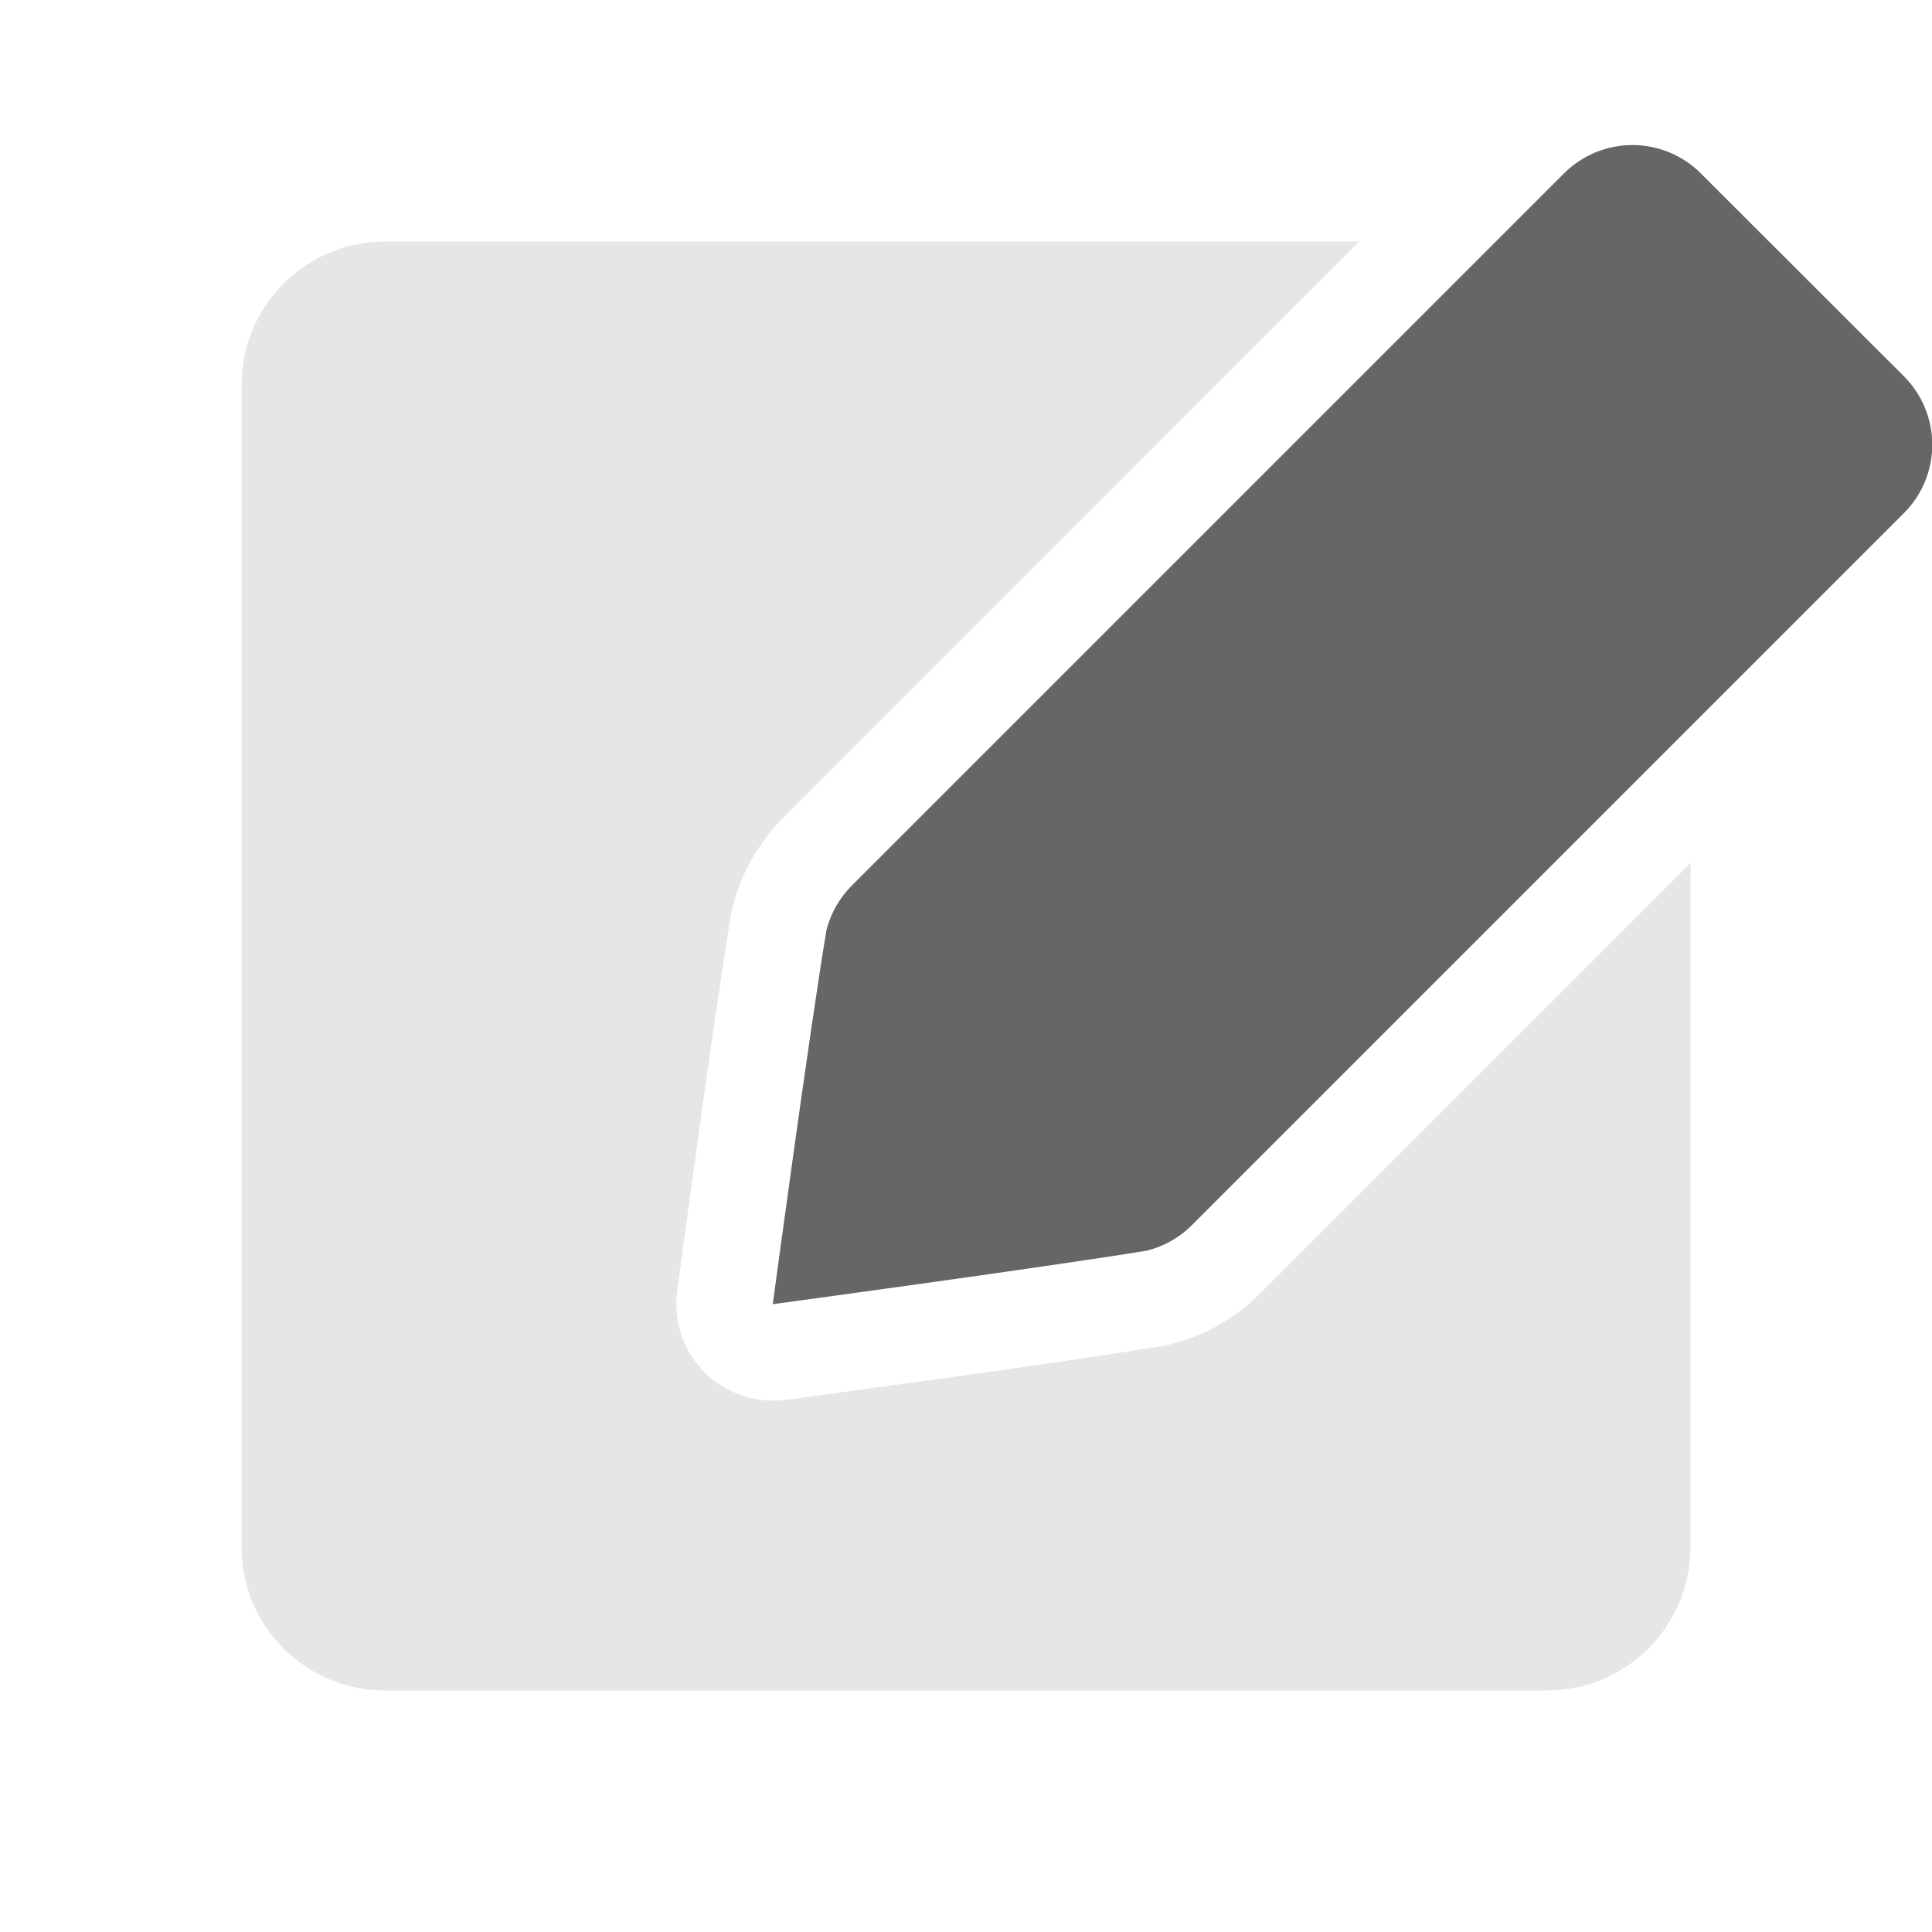
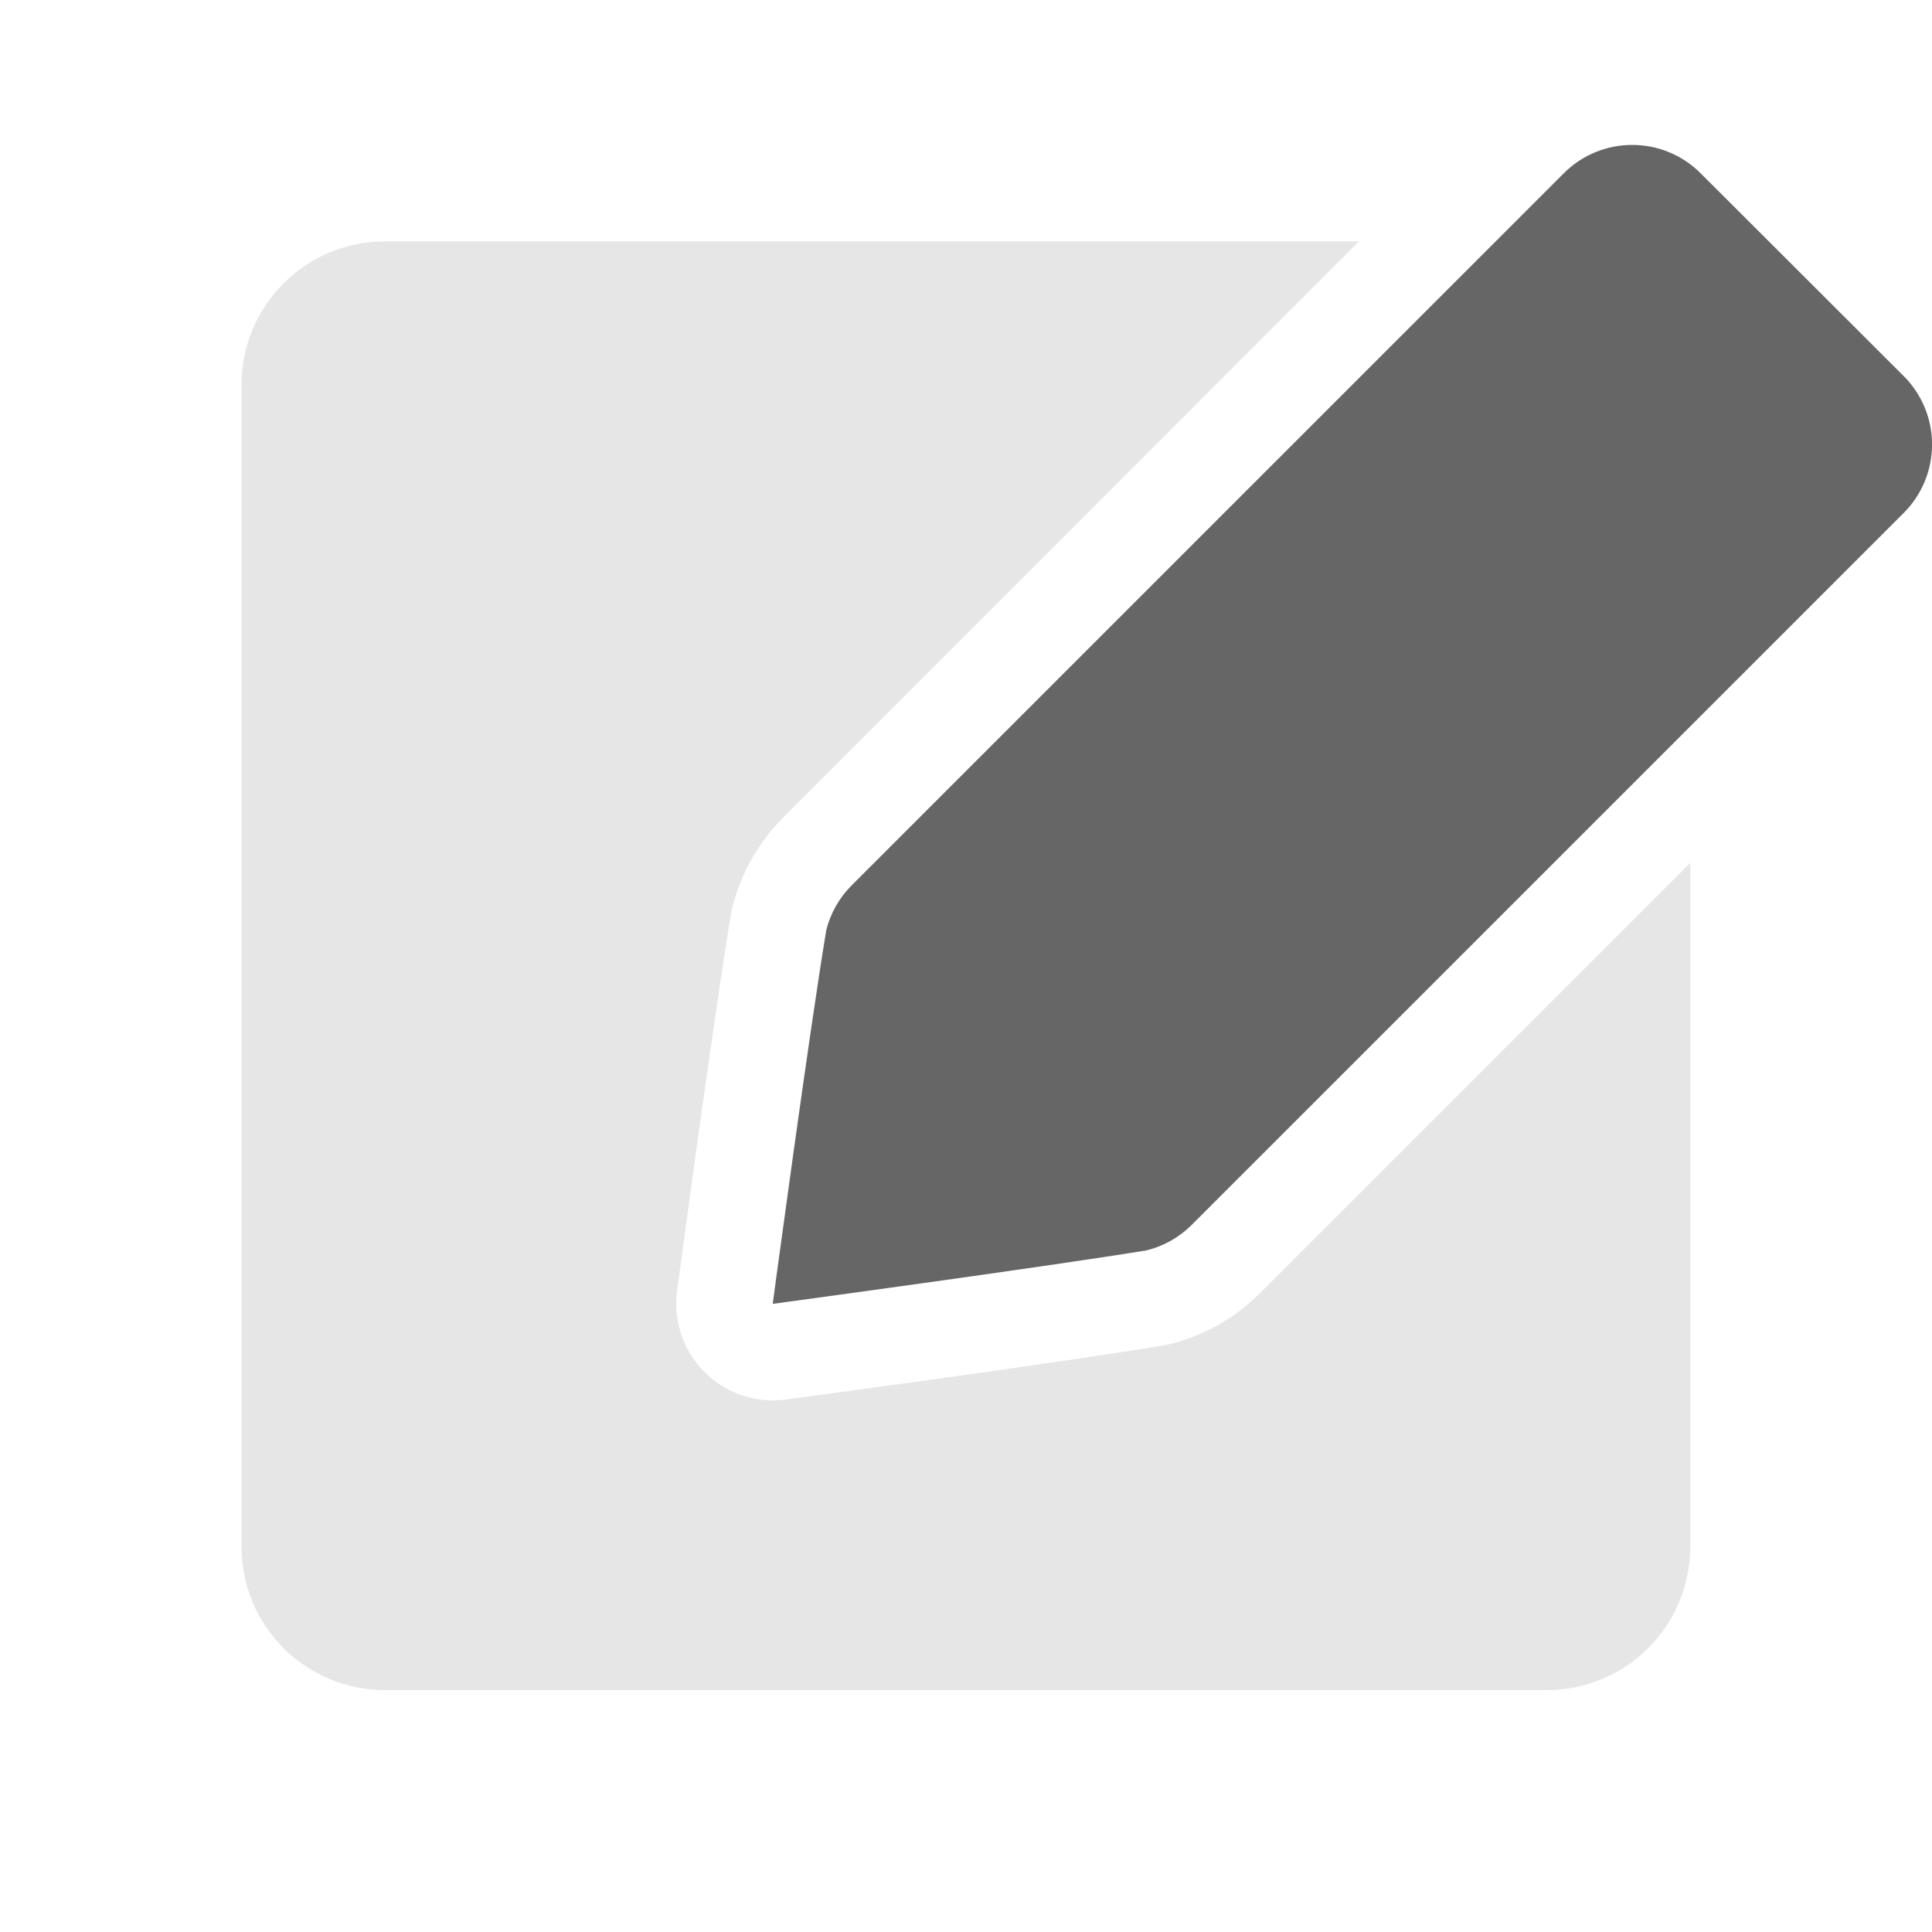
- <svg xmlns="http://www.w3.org/2000/svg" width="40" height="40" viewBox="0 0 10.583 10.583">
-   <path d="M2.11 1.323a.786.786 0 0 0-.787.787v6.363c0 .436.351.787.787.787h6.363a.786.786 0 0 0 .787-.787V4.728L6.902 7.086a.53.53 0 0 1-.002.002 1.06 1.06 0 0 1-.492.277.53.53 0 0 1-.041.008c-.602.1-2.062.295-2.062.295a.53.53 0 0 1-.596-.594s.195-1.46.295-2.064a.53.53 0 0 1 .01-.045c.047-.185.144-.353.279-.488l3.152-3.154zm6.736.097L5.043 5.222c-.06.374-.121.83-.185 1.297.467-.064.926-.125 1.3-.185L9.26 3.23V2.11c0-.3-.168-.557-.414-.69z" class="background" fill="#e6e6e6" />
-   <path d="M9.317.95a.53.53 0 0 0-.75 0l-3.9 3.9a.53.53 0 0 0-.14.245c-.096.577-.294 2.049-.294 2.049s1.471-.199 2.048-.293a.53.53 0 0 0 .247-.139l3.9-3.9a.53.53 0 0 0 0-.752z" class="foreground" fill="#666" />
+ <svg xmlns="http://www.w3.org/2000/svg" width="40" height="40" viewBox="0 0 40 40">
+   <path d="M7.974 4.997A2.97 2.97 0 0 0 5 7.971v24.047a2.968 2.968 0 0 0 2.974 2.974h24.047a2.97 2.97 0 0 0 2.974-2.974V17.865l-8.911 8.911a2.003 2.003 0 0 1-.008.008 4.006 4.006 0 0 1-1.86 1.046 2.003 2.003 0 0 1-.154.03c-2.275.379-7.793 1.116-7.793 1.116a2.003 2.003 0 0 1-2.252-2.245s.737-5.518 1.115-7.8a2.003 2.003 0 0 1 .038-.17c.177-.7.544-1.334 1.054-1.845L28.136 4.997zm25.456.367L19.058 19.732c-.227 1.413-.457 3.136-.699 4.901 1.765-.242 3.5-.472 4.913-.699l11.723-11.73V7.97a2.957 2.957 0 0 0-1.565-2.607z" class="background" fill="#e6e6e6" />
+   <path d="M35.21 3.588a2.003 2.003 0 0 0-2.834 0L17.637 18.326a2.003 2.003 0 0 0-.529.926c-.363 2.18-1.11 7.743-1.11 7.743s5.558-.752 7.739-1.107a2.003 2.003 0 0 0 .933-.525L39.41 10.624a2.003 2.003 0 0 0 0-2.842z" class="foreground" fill="#666" />
</svg>
